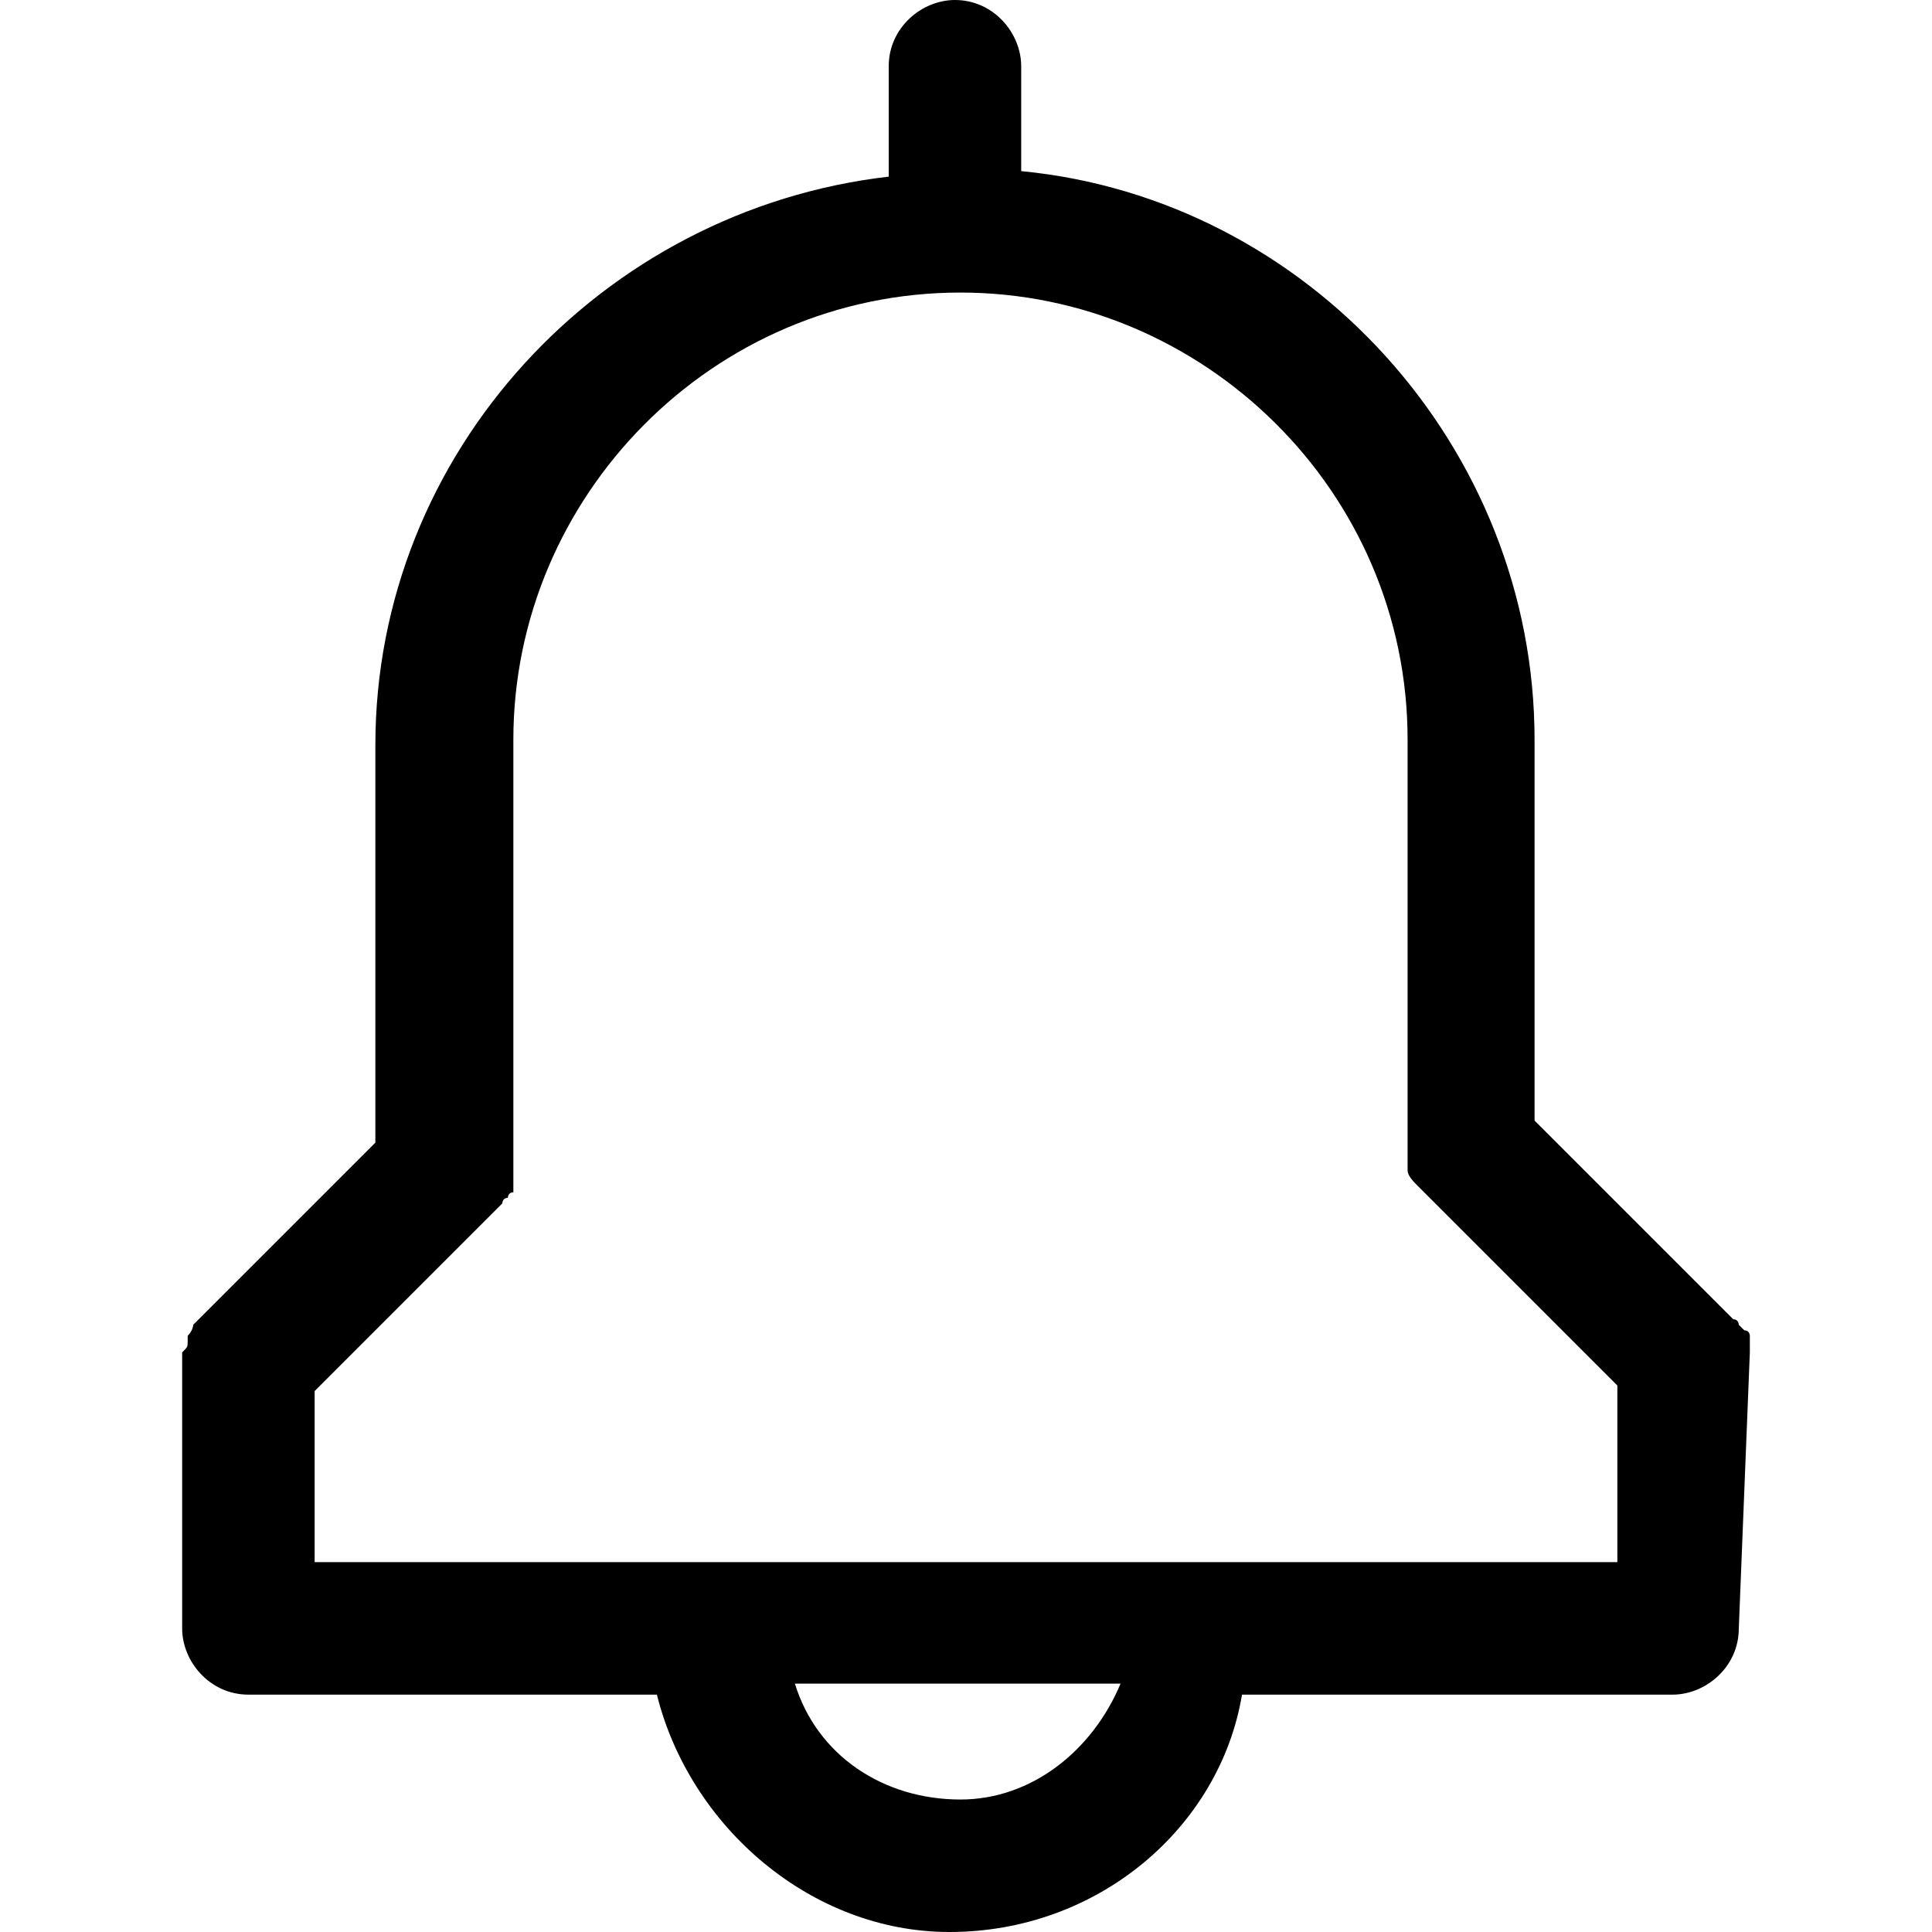
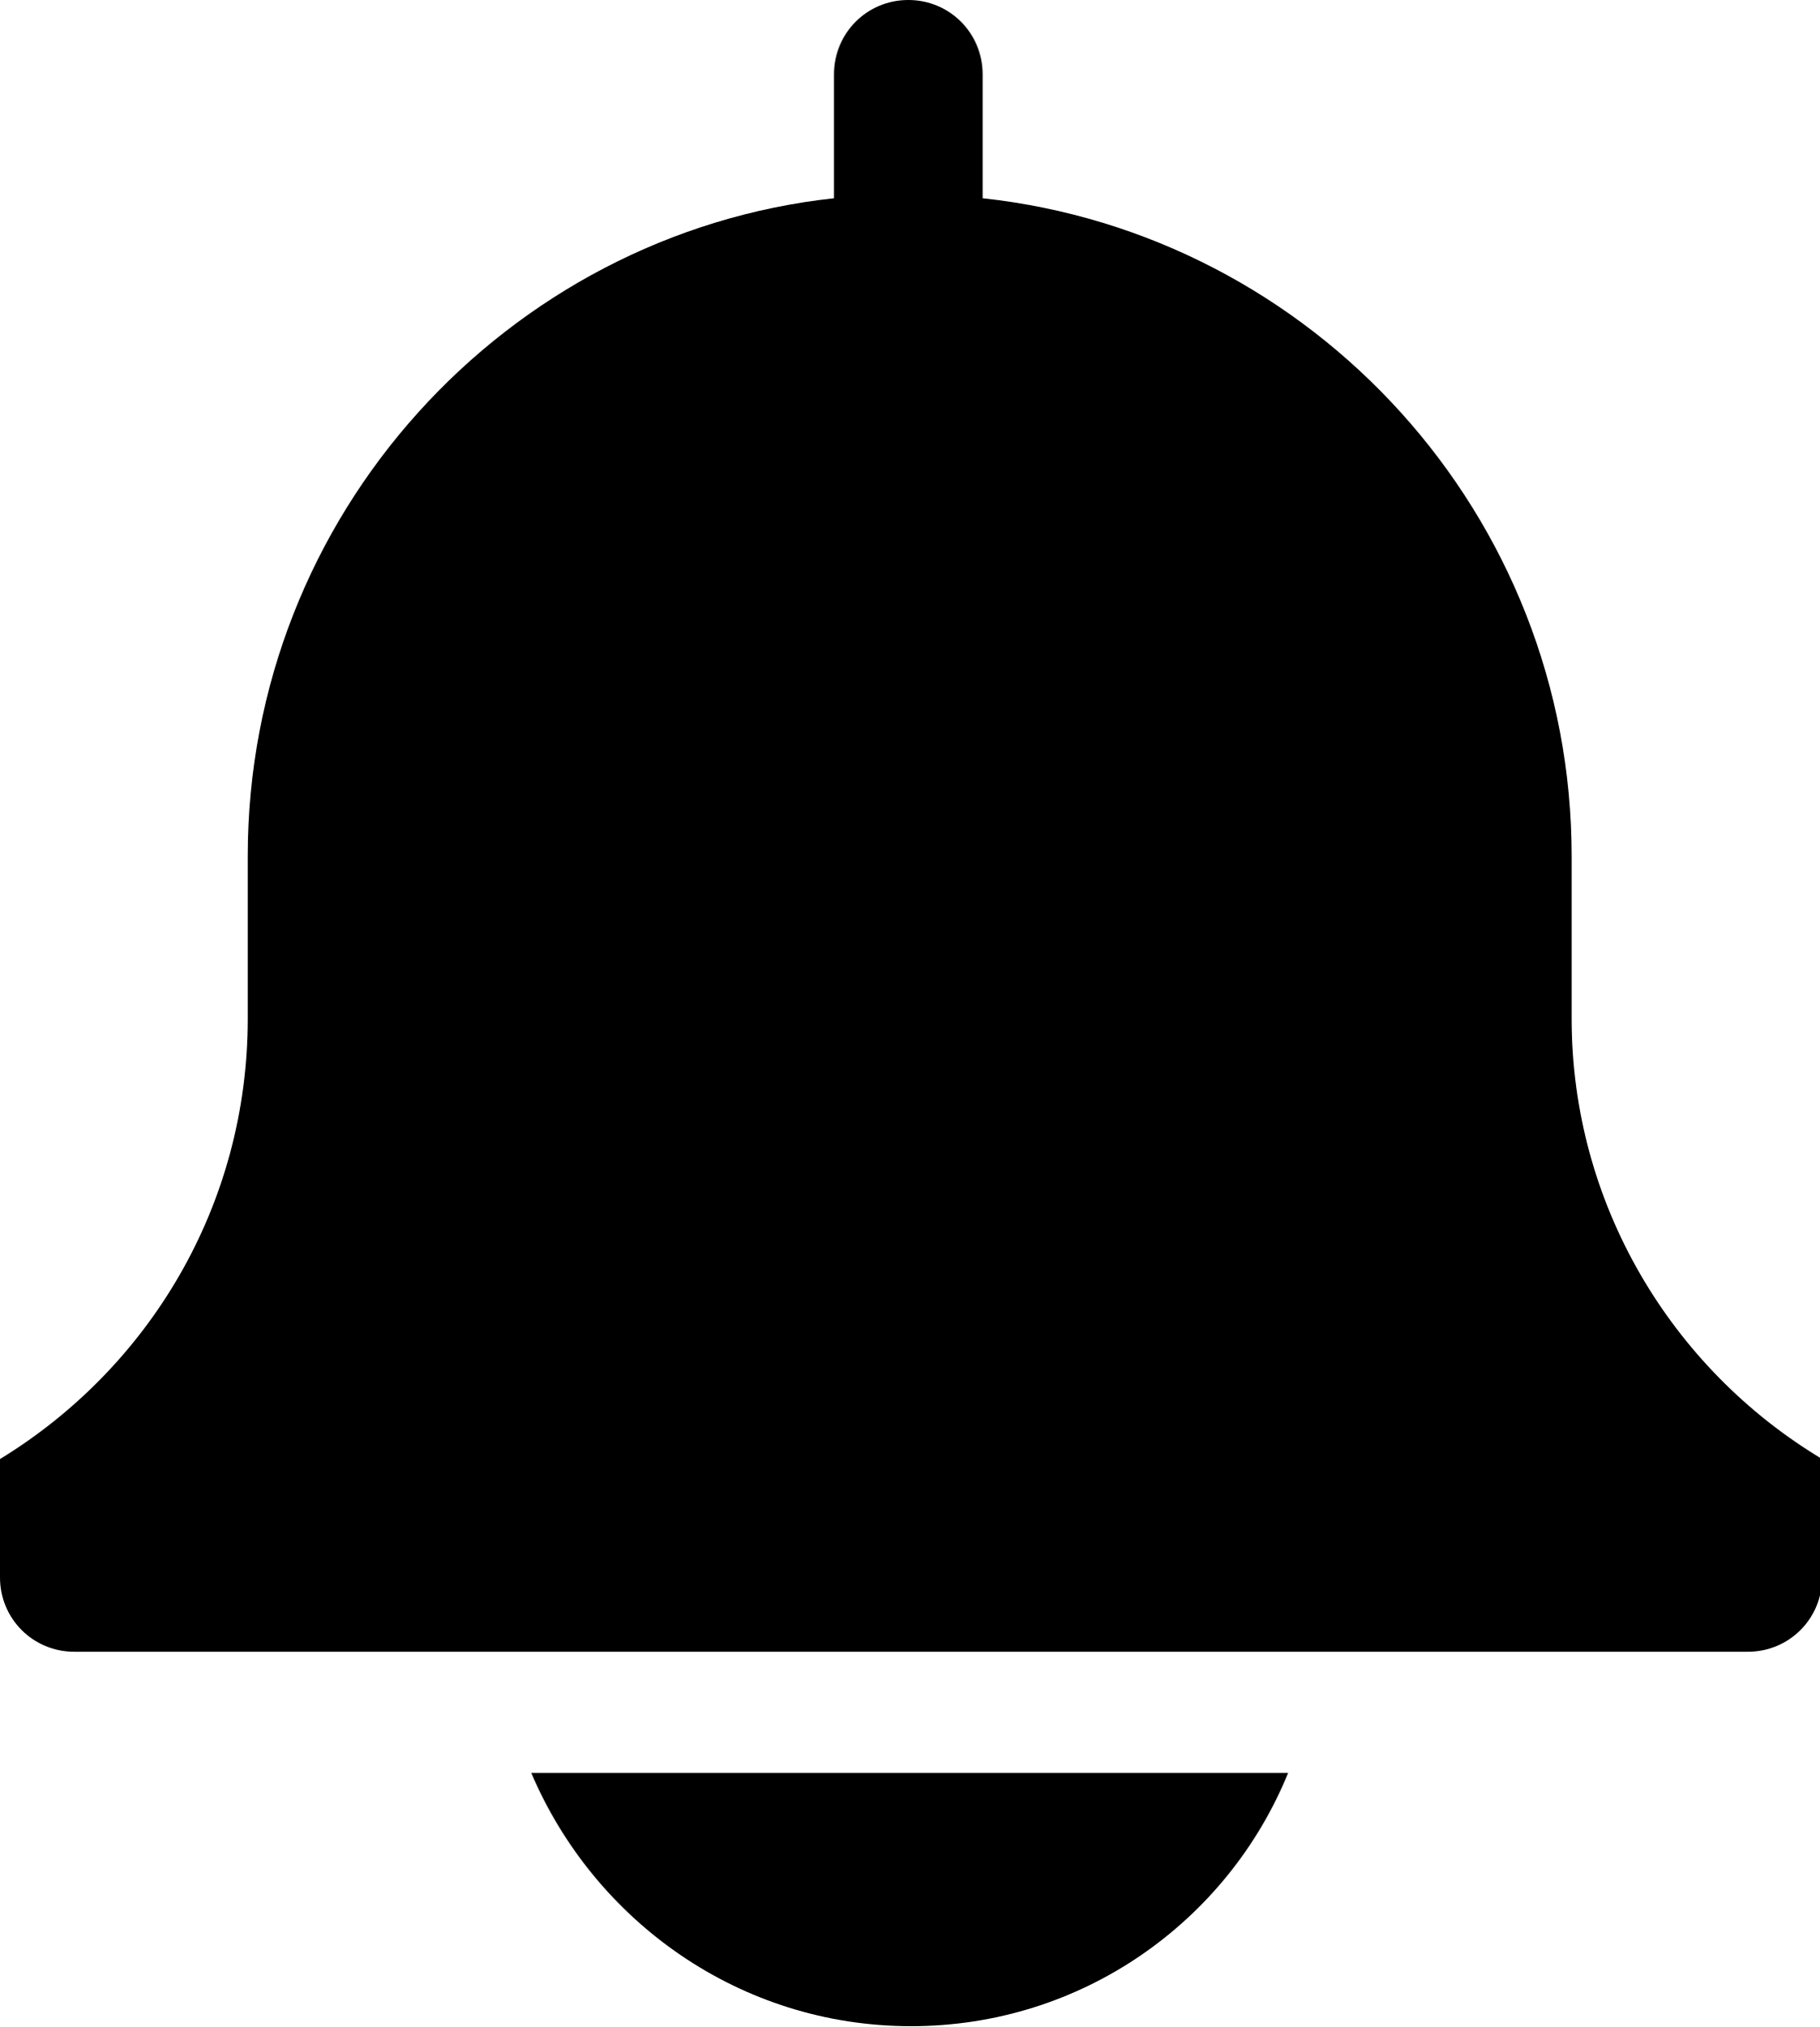
- <svg xmlns="http://www.w3.org/2000/svg" version="1.1" id="Layer_1" x="0px" y="0px" width="35px" height="35px" viewBox="-292.5 379.5 35 35" enable-background="new -292.5 379.5 35 35" xml:space="preserve">
-   <g>
-     <path d="M-260.8,404L-260.8,404L-260.8,404c0-0.1,0-0.2,0-0.2l0,0v-0.1c0,0,0-0.1-0.1-0.1c0,0,0,0-0.1-0.1c0,0,0-0.1-0.1-0.1         l-3.6-3.6v-6.9c0-5.3-4.1-9.8-9.3-10.3v-1.9c0-0.6-0.5-1.2-1.2-1.2c-0.6,0-1.2,0.5-1.2,1.2v2c-5.2,0.6-9.3,5-9.3,10.3v7.2l-3.3,3.3         c0,0,0,0.1-0.1,0.2c0,0,0,0,0,0.1c0,0.1,0,0.1-0.1,0.2c0,0.1,0,0.1,0,0.2v4.8c0,0.6,0.5,1.2,1.2,1.2h7.4c0.6,2.4,2.8,4.3,5.3,4.3         c2.7,0,4.9-1.9,5.3-4.3h7.8c0.6,0,1.2-0.5,1.2-1.2L-260.8,404C-260.8,404.2-260.8,404.2-260.8,404z M-275.1,412.1         c-1.4,0-2.6-0.8-3-2.1h5.9C-272.7,411.2-273.8,412.1-275.1,412.1z M-263.1,407.8h-23.7v-3.1l3.3-3.3l0.1-0.1c0,0,0-0.1,0.1-0.1         c0,0,0-0.1,0.1-0.1c0,0,0,0,0-0.1c0,0,0,0,0-0.1v-0.1c0-0.1,0-0.1,0-0.2v-7.7c0-4.4,3.6-8.1,8.1-8.1c4.4,0,8.1,3.6,8.1,8.1v7.3v0.1         v0.1v0.1c0,0,0,0,0,0.1c0,0,0,0,0,0.1s0.1,0.2,0.2,0.3l0,0l3.6,3.6V407.8L-263.1,407.8z" />
-     <path d="M-266.7,401.1L-266.7,401.1C-266.7,401-266.7,401-266.7,401.1C-266.7,401-266.7,401-266.7,401.1z" />
-   </g>
+ <svg xmlns="http://www.w3.org/2000/svg" version="1.1" id="Layer_1" x="0px" y="0px" viewBox="0 0 66.1 73.6" enable-background="new 0 0 66.1 73.6" xml:space="preserve">
+   <path d="M33.1,73.6c6.2,0,11.5-3.8,13.7-9.2H19.3C21.6,69.8,26.9,73.6,33.1,73.6" />
+   <path d="M57.1,37c0-0.2,0-0.5,0-0.7v-5.2c0-12.4-9.4-22.6-21.4-23.9V2.7c0-1.5-1.2-2.7-2.7-2.7c0,0,0,0,0,0c0,0,0,0,0,0  c-1.5,0-2.7,1.2-2.7,2.7v4.5C18.4,8.5,9,18.7,9,31.1v5.2c0,0.2,0,0.5,0,0.7c0,6.8-3.6,12.7-9,16v4.3c0,1.5,1.2,2.7,2.7,2.7h60.8  c1.5,0,2.7-1.2,2.7-2.7V53C60.7,49.7,57.1,43.7,57.1,37 M13.5,39.3L13.5,39.3c0,0,0.1-0.1,0.1-0.1C13.6,39.2,13.6,39.2,13.5,39.3" />
</svg>
